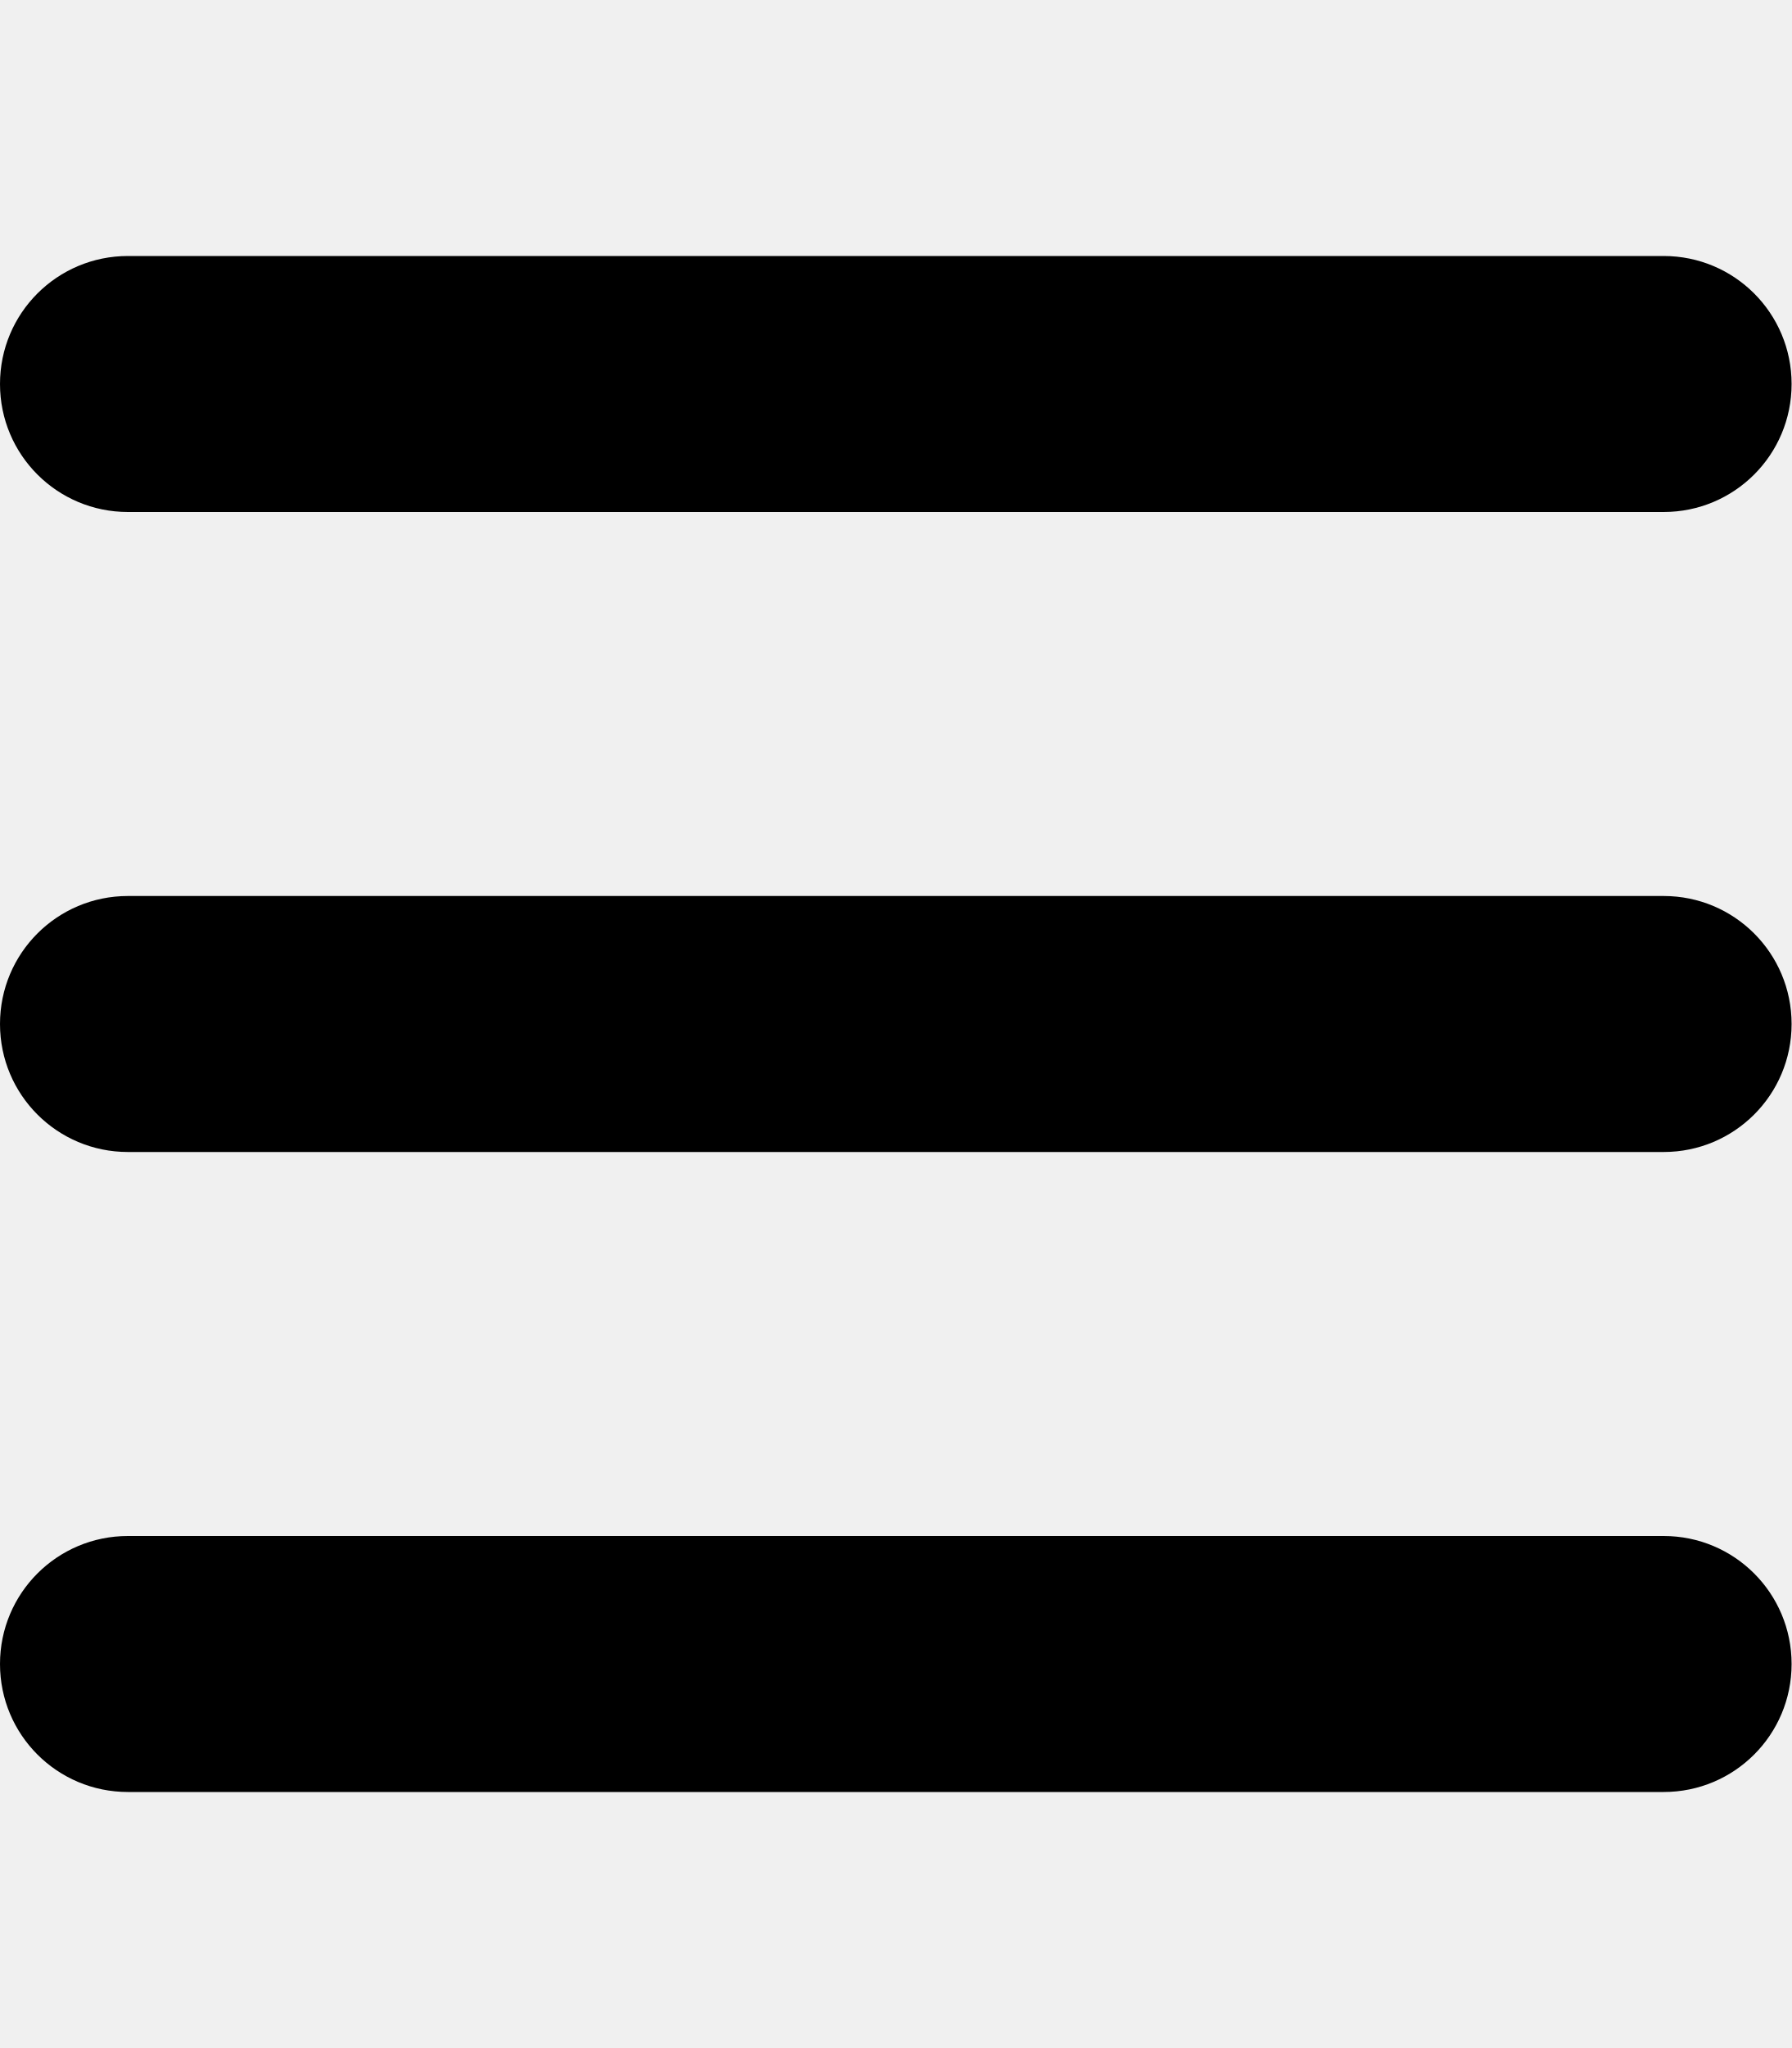
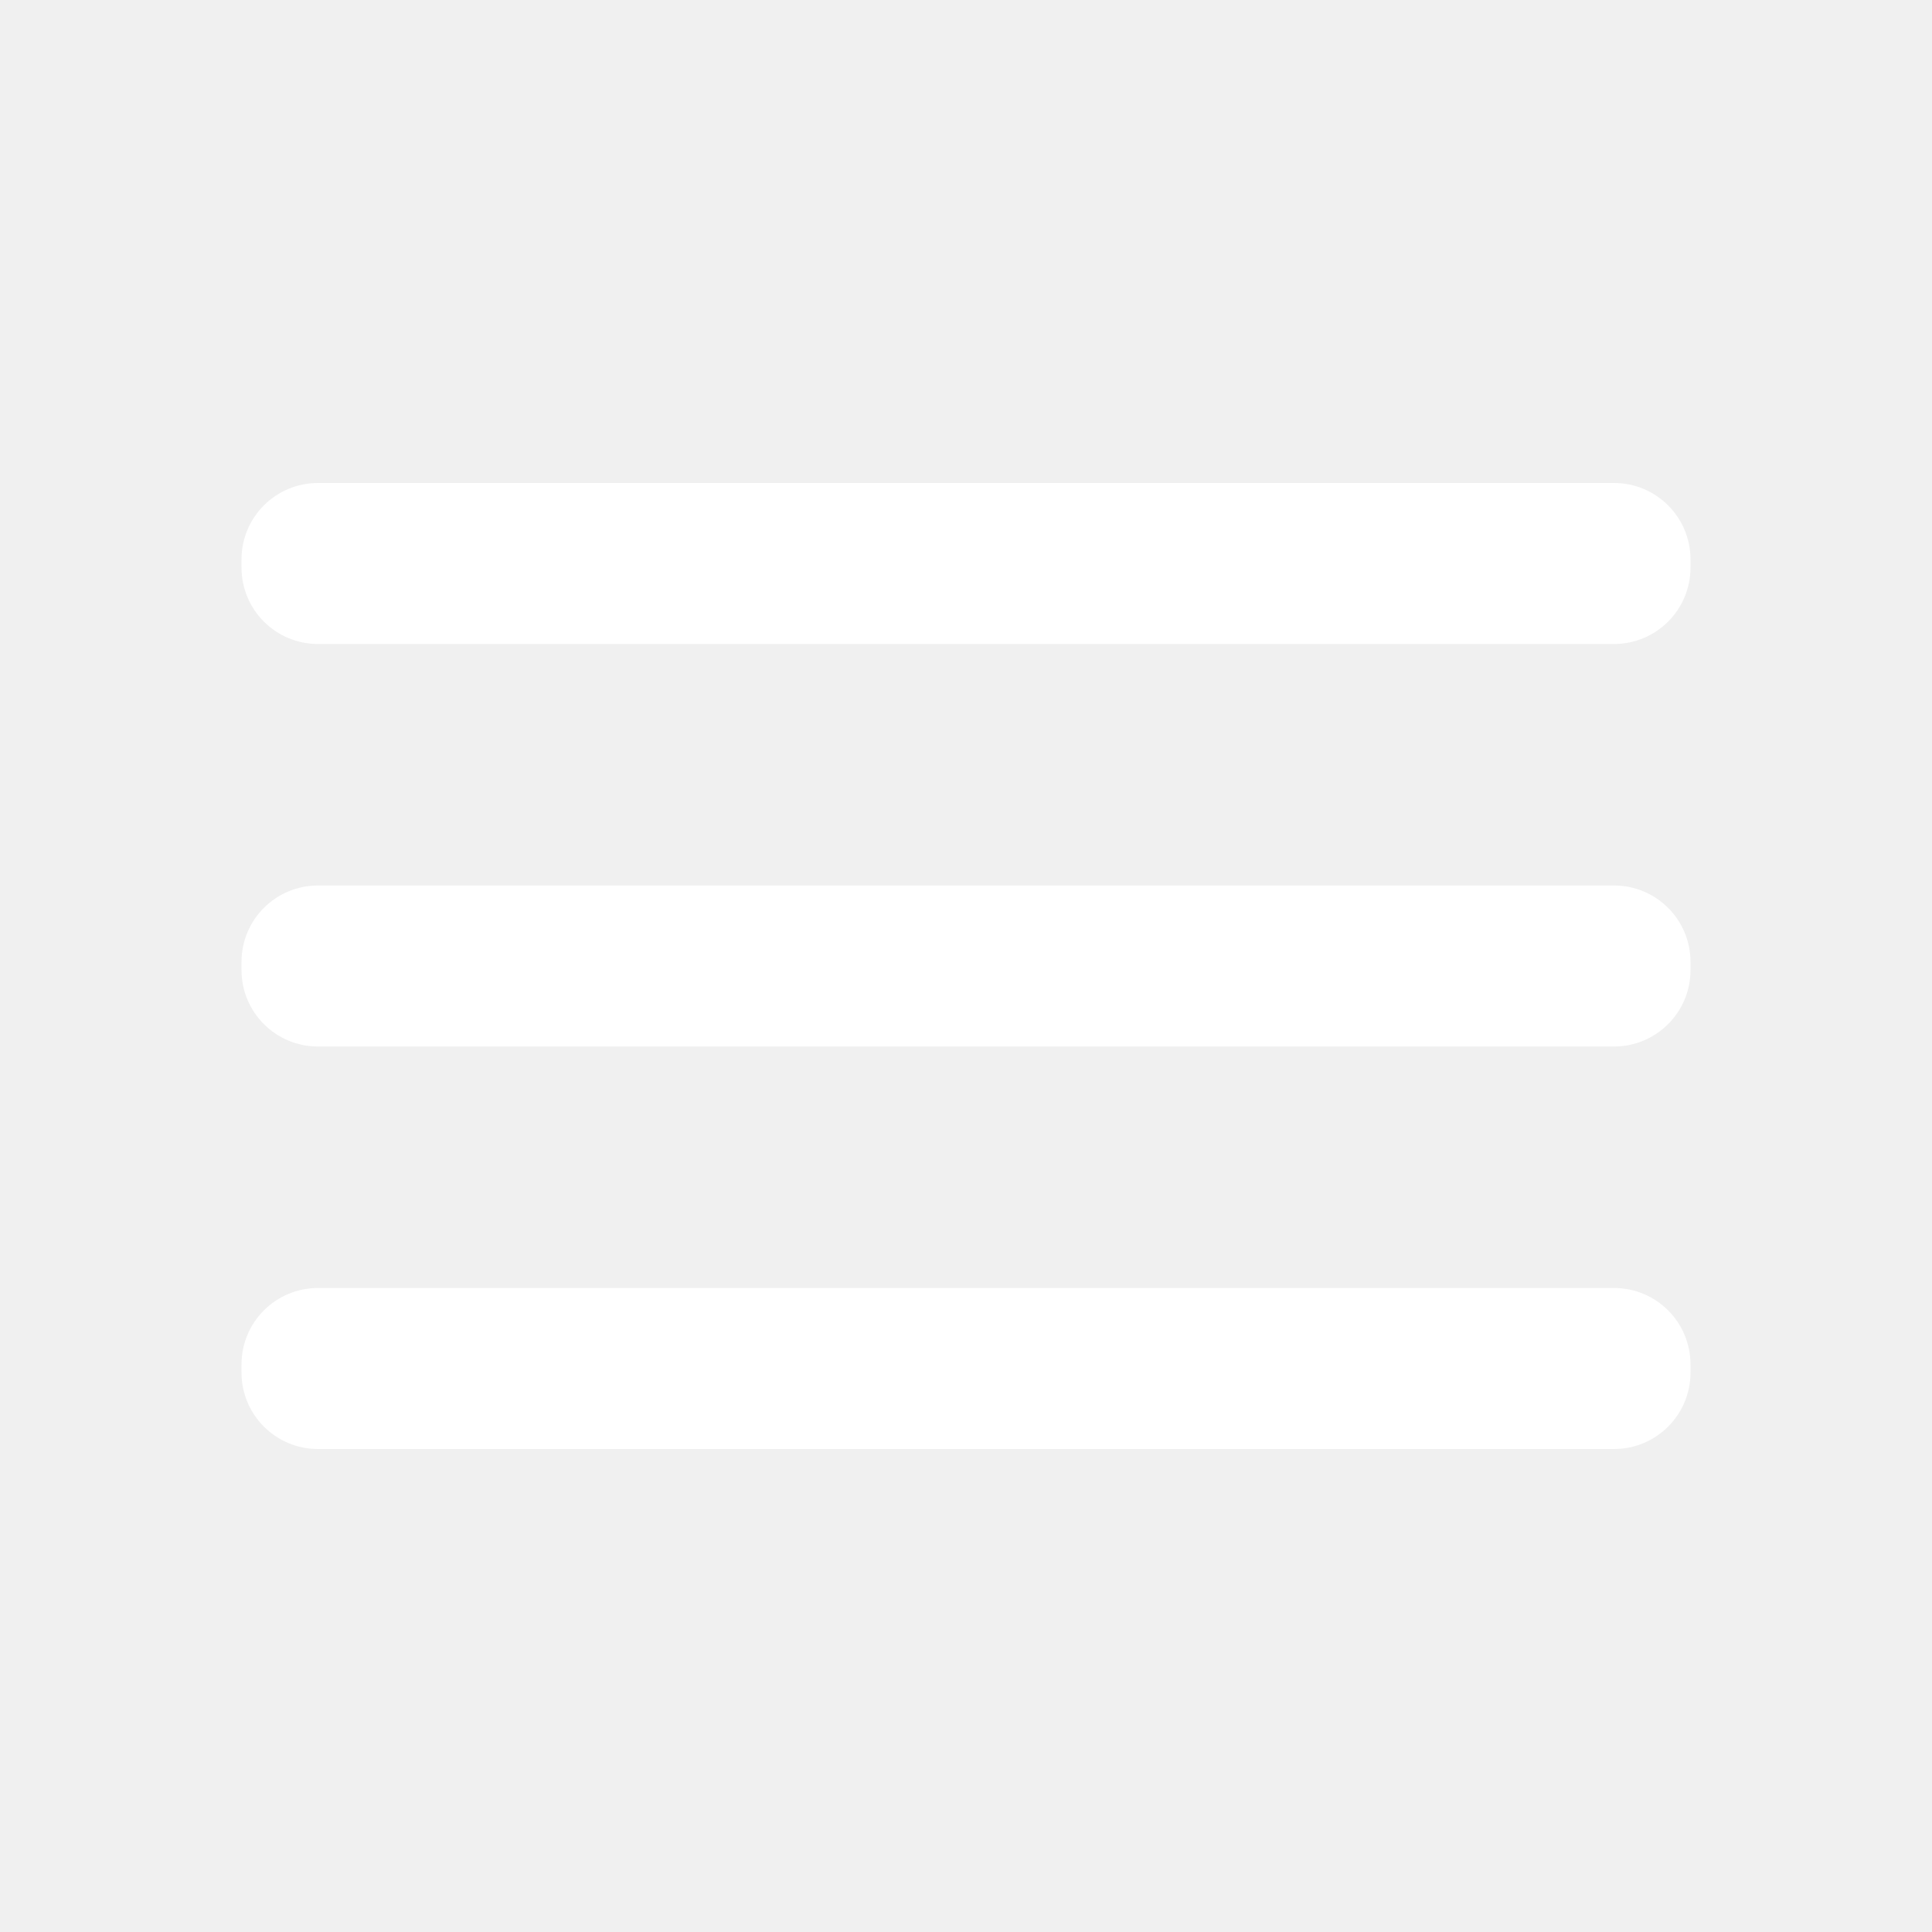
- <svg xmlns="http://www.w3.org/2000/svg" viewBox="0 0 448 512">
-   <path d="M0 96C0 78.3 14.3 64 32 64H416c17.7 0 32 14.3 32 32s-14.3 32-32 32H32C14.3 128 0 113.7 0 96zM0 256c0-17.7 14.3-32 32-32H416c17.7 0 32 14.3 32 32s-14.3 32-32 32H32c-17.7 0-32-14.3-32-32zM448 416c0 17.7-14.3 32-32 32H32c-17.7 0-32-14.3-32-32s14.3-32 32-32H416c17.7 0 32 14.3 32 32z" />
+ <svg xmlns="http://www.w3.org/2000/svg" width="24" height="24" viewBox="0 0 24 24" fill="none">
+   <path d="M20.05 11H3.95C3.425 11 3 11.425 3 11.95V12.05C3 12.575 3.425 13 3.95 13H20.05C20.575 13 21 12.575 21 12.05V11.95C21 11.425 20.575 11 20.05 11Z" fill="#FFF" />
+   <path d="M20.05 16H3.95C3.425 16 3 16.425 3 16.95V17.05C3 17.575 3.425 18 3.95 18H20.05C20.575 18 21 17.575 21 17.05V16.95C21 16.425 20.575 16 20.05 16Z" fill="#FFF" />
+   <path d="M20.05 6H3.95C3.425 6 3 6.425 3 6.95V7.05C3 7.575 3.425 8 3.95 8H20.05C20.575 8 21 7.575 21 7.05V6.95C21 6.425 20.575 6 20.05 6Z" fill="#FFF" />
</svg>
